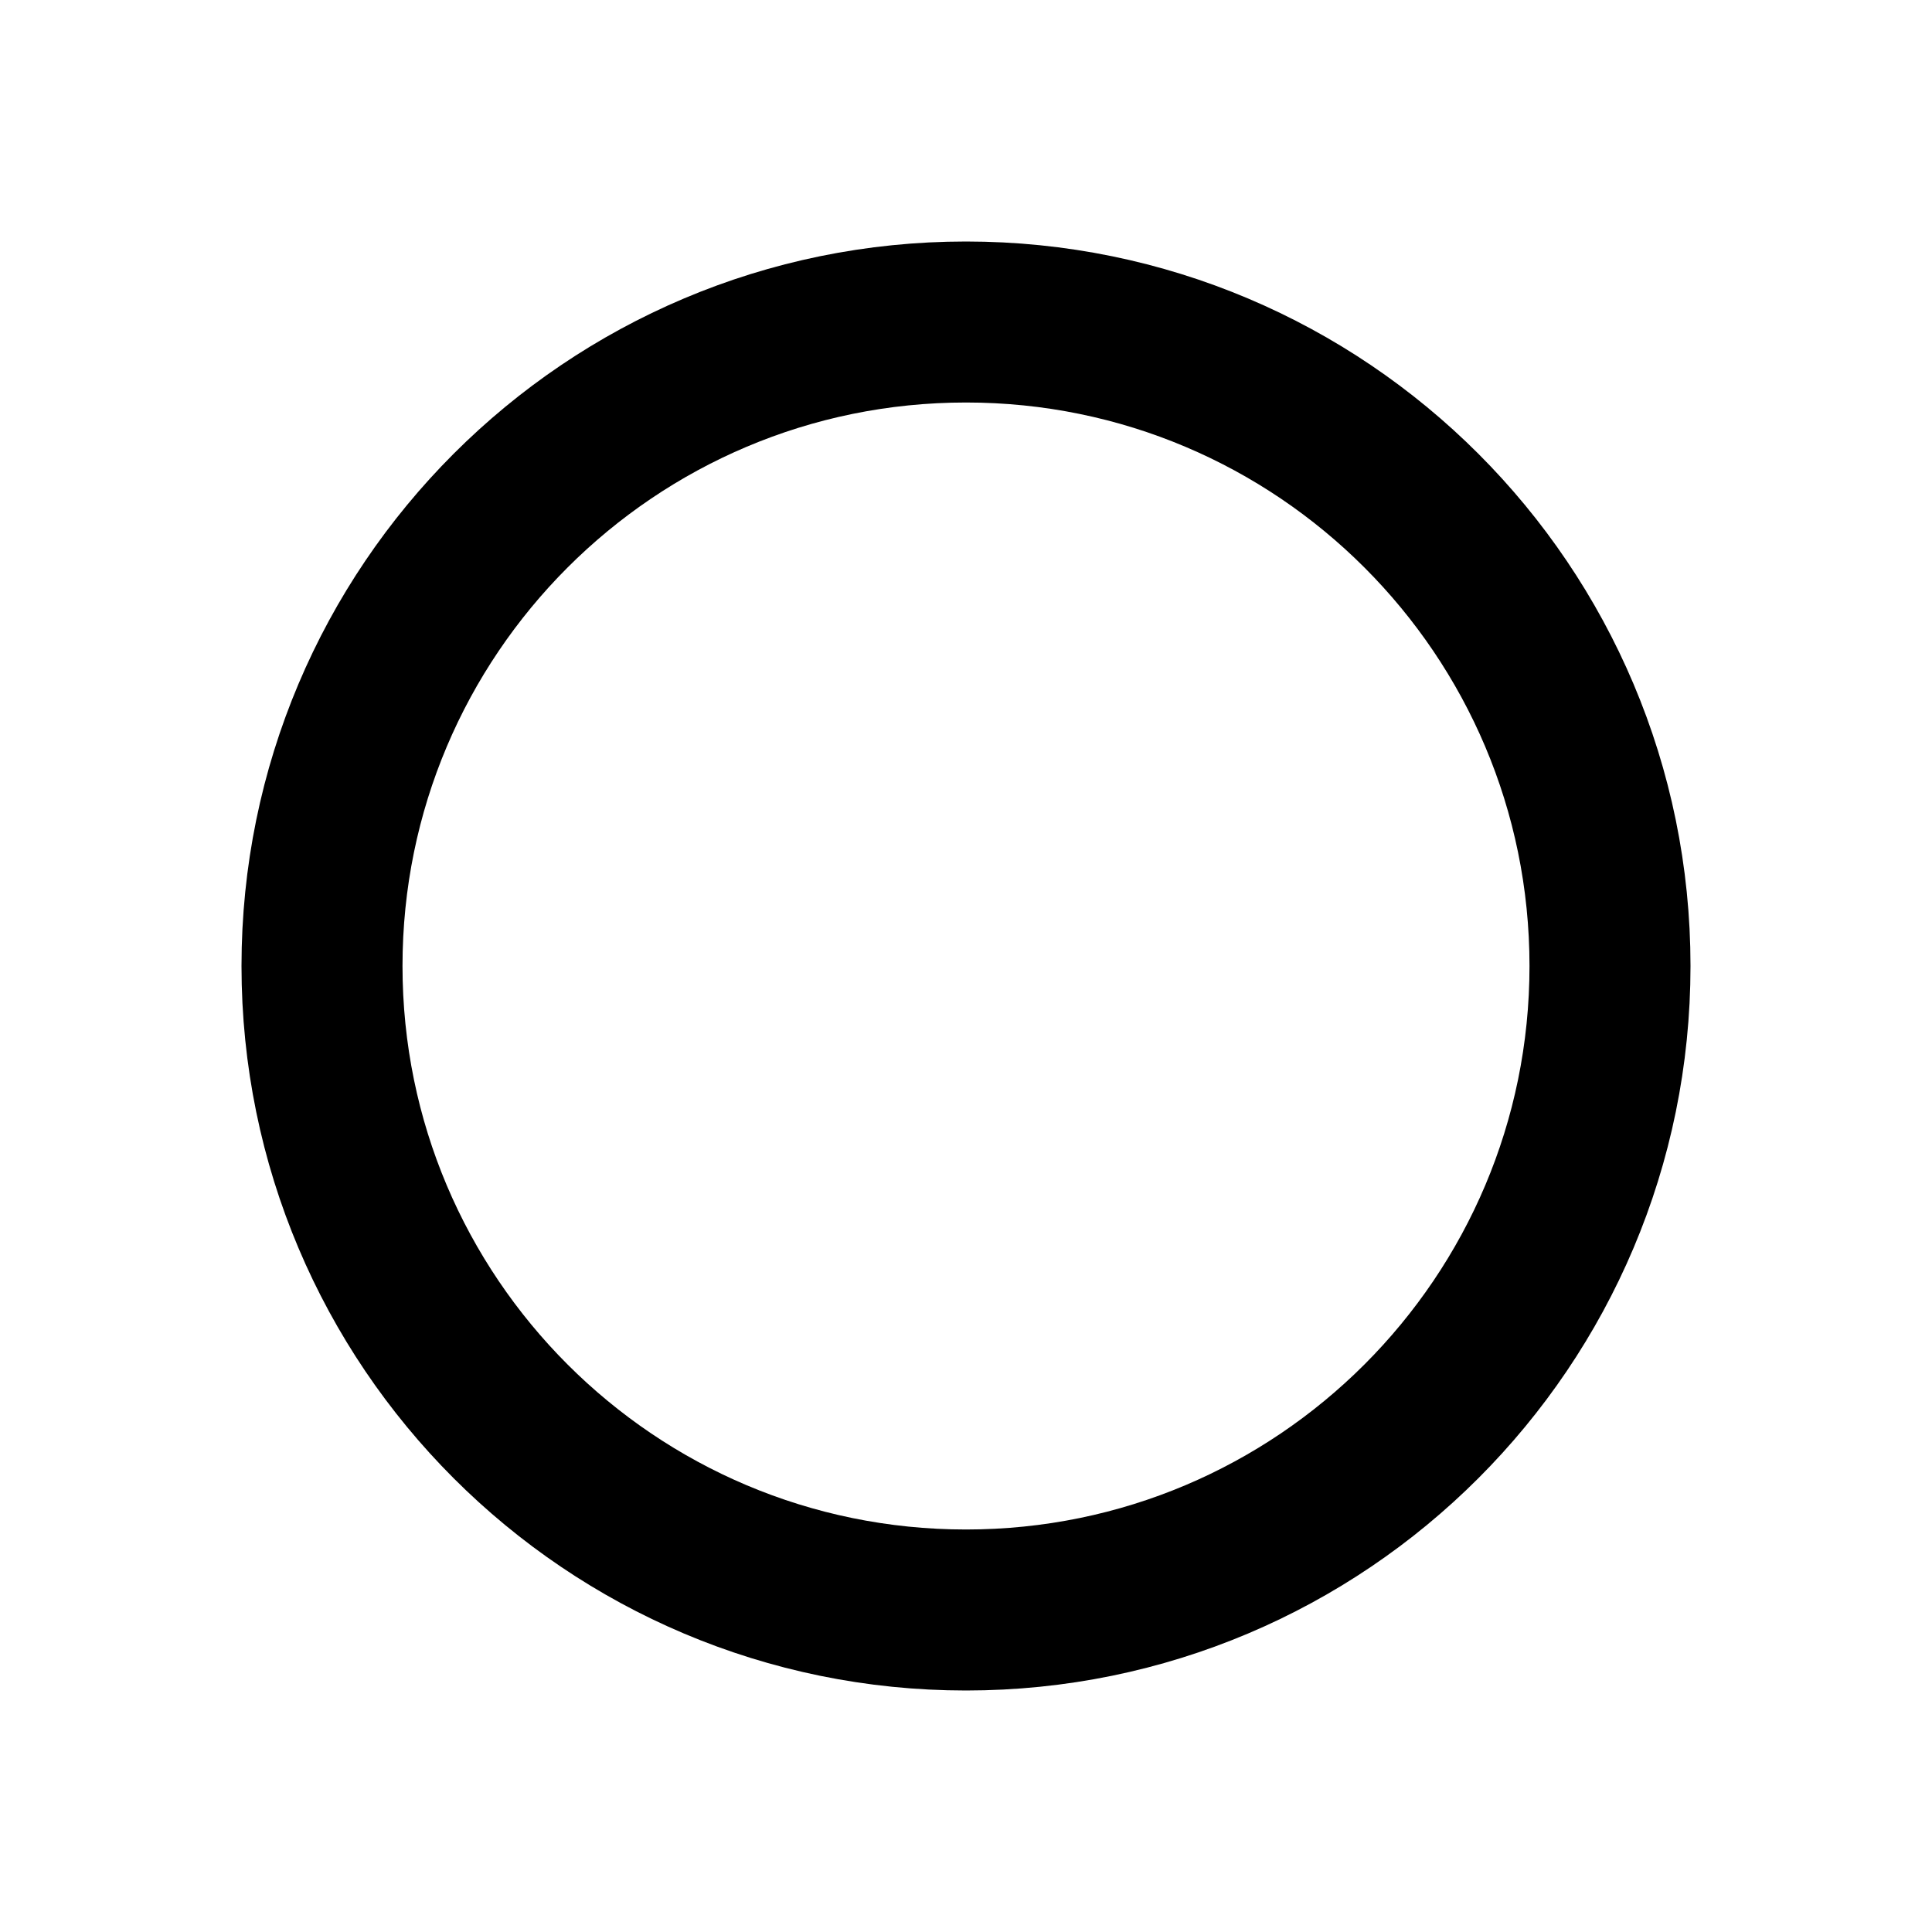
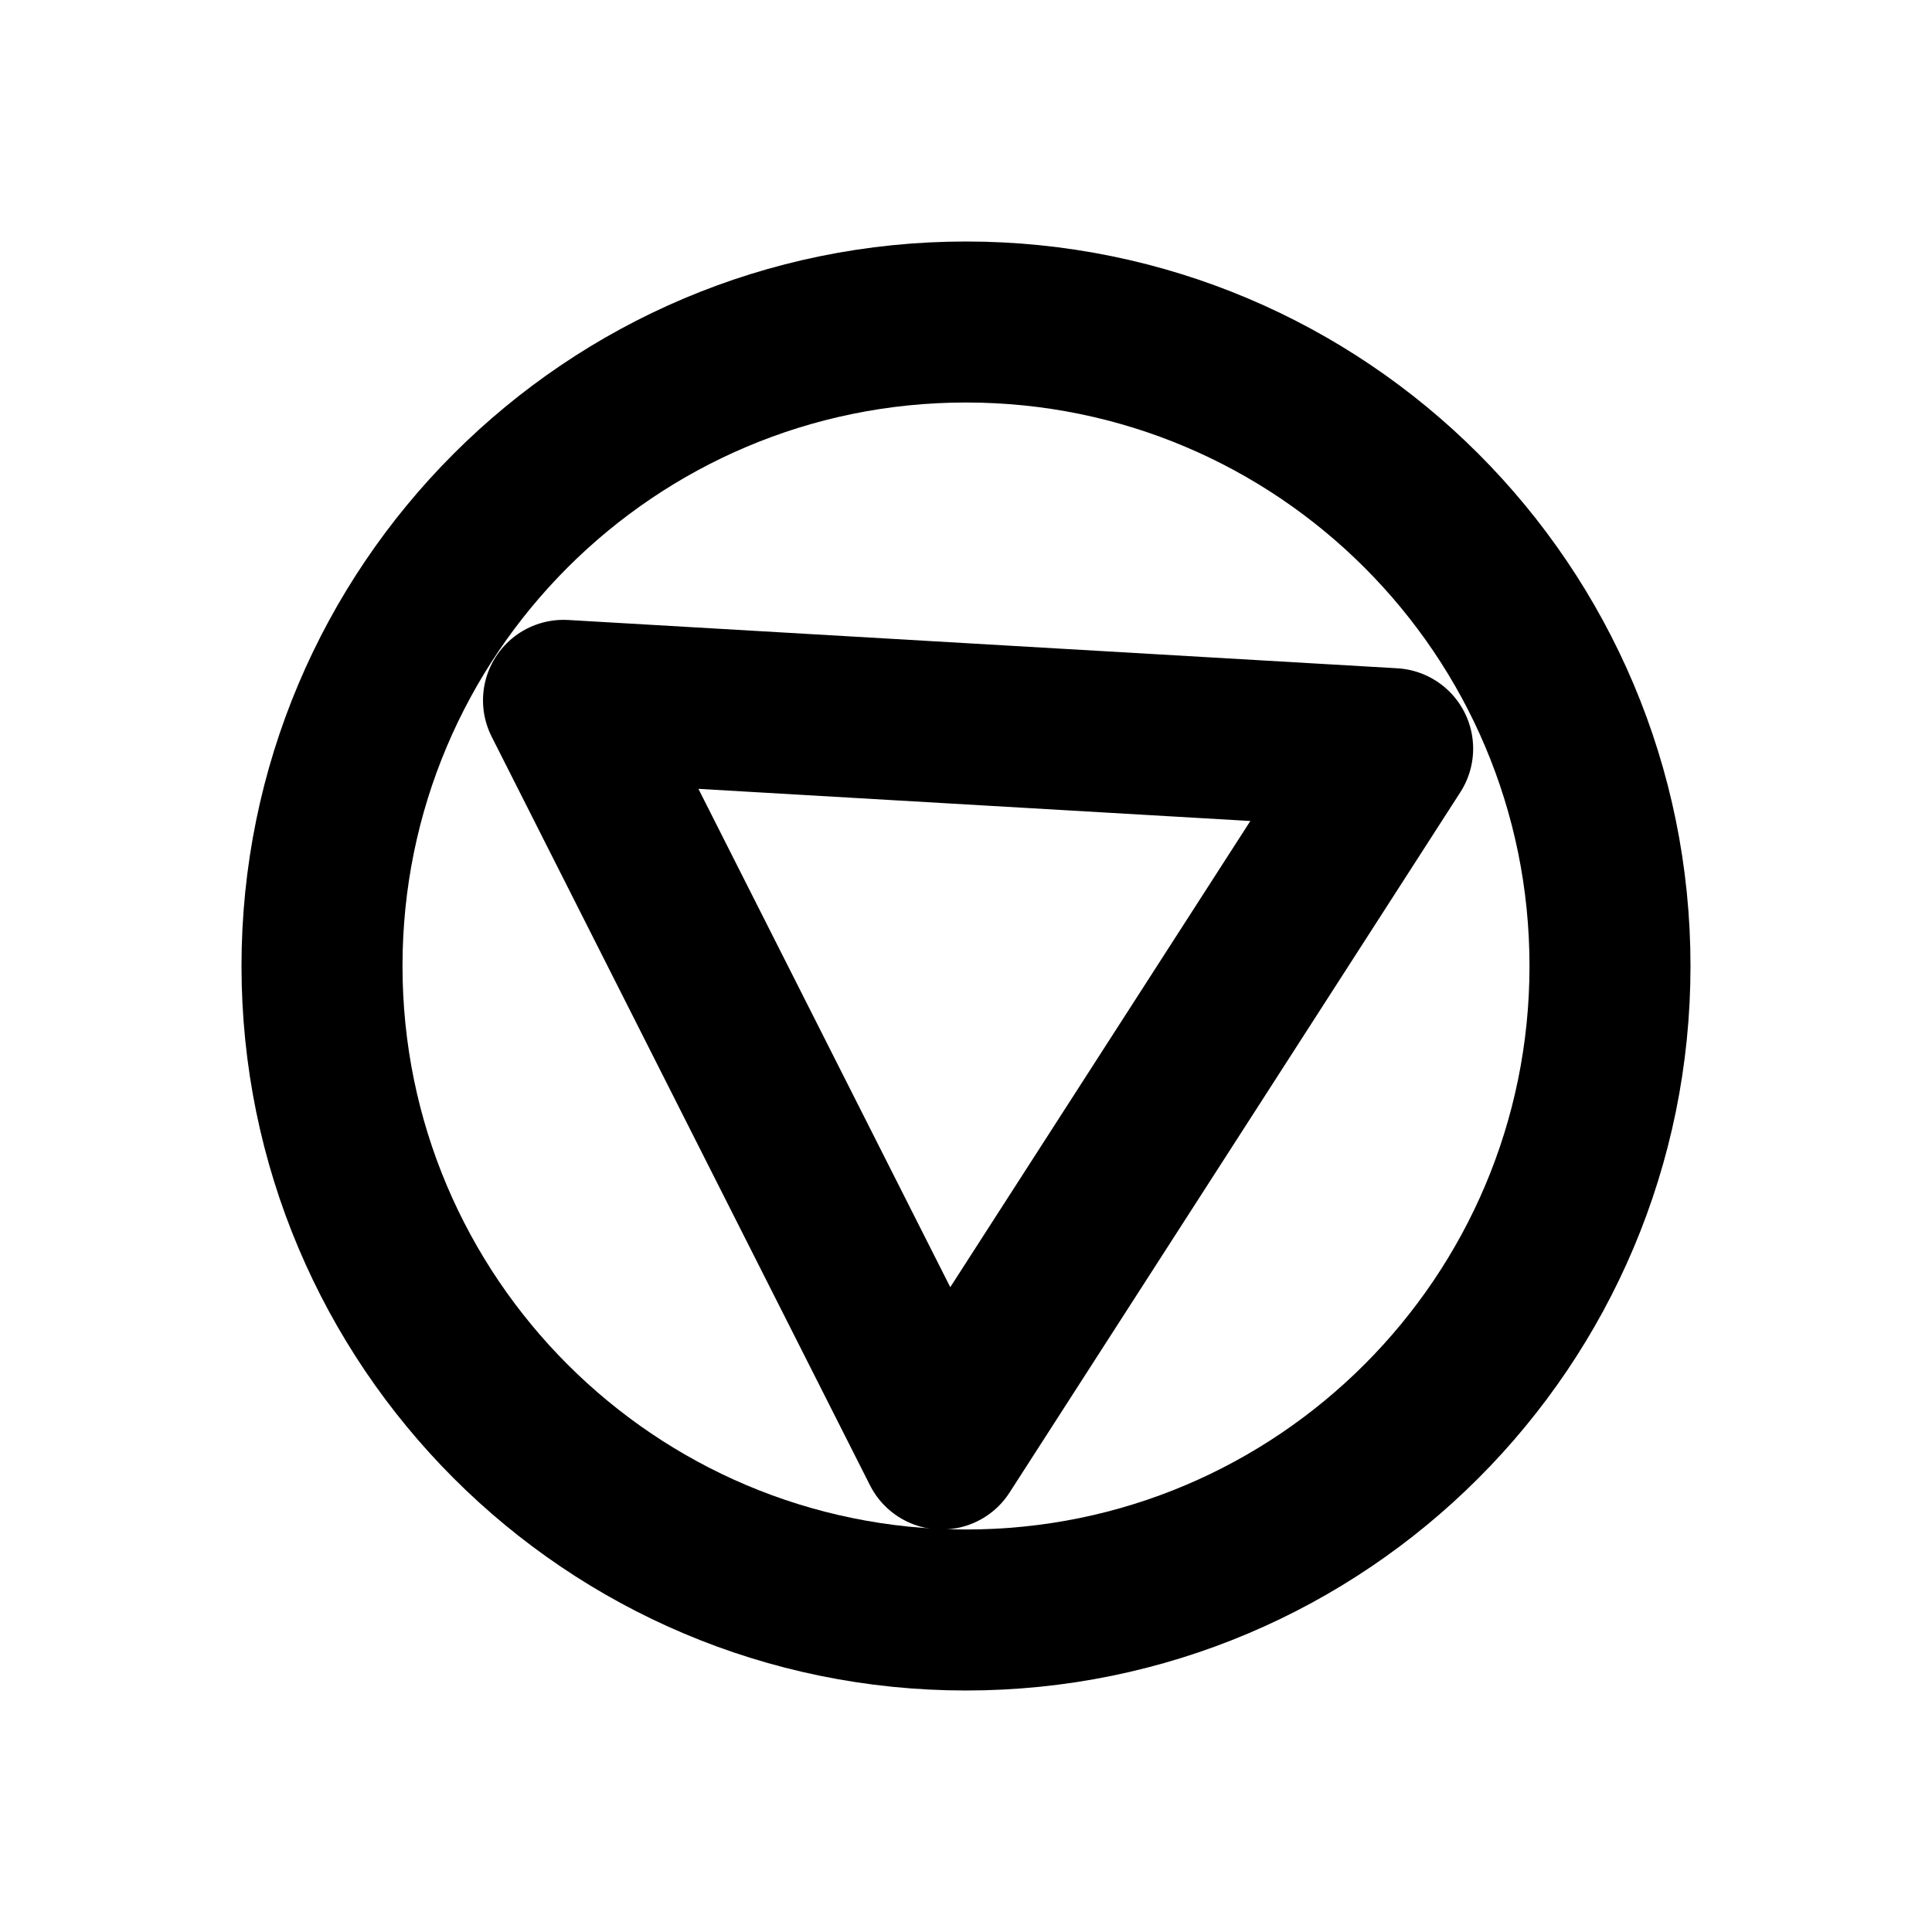
<svg xmlns="http://www.w3.org/2000/svg" viewBox="0 0 24 24" fill="none" stroke="currentColor" stroke-width="2" stroke-linecap="round" stroke-linejoin="round">
  <circle cx="12" cy="12" r="8" />
+   <polyline points="17.3,9.3 11.7,18.0 7.0,8.7 17.3,9.3" />
</svg>
